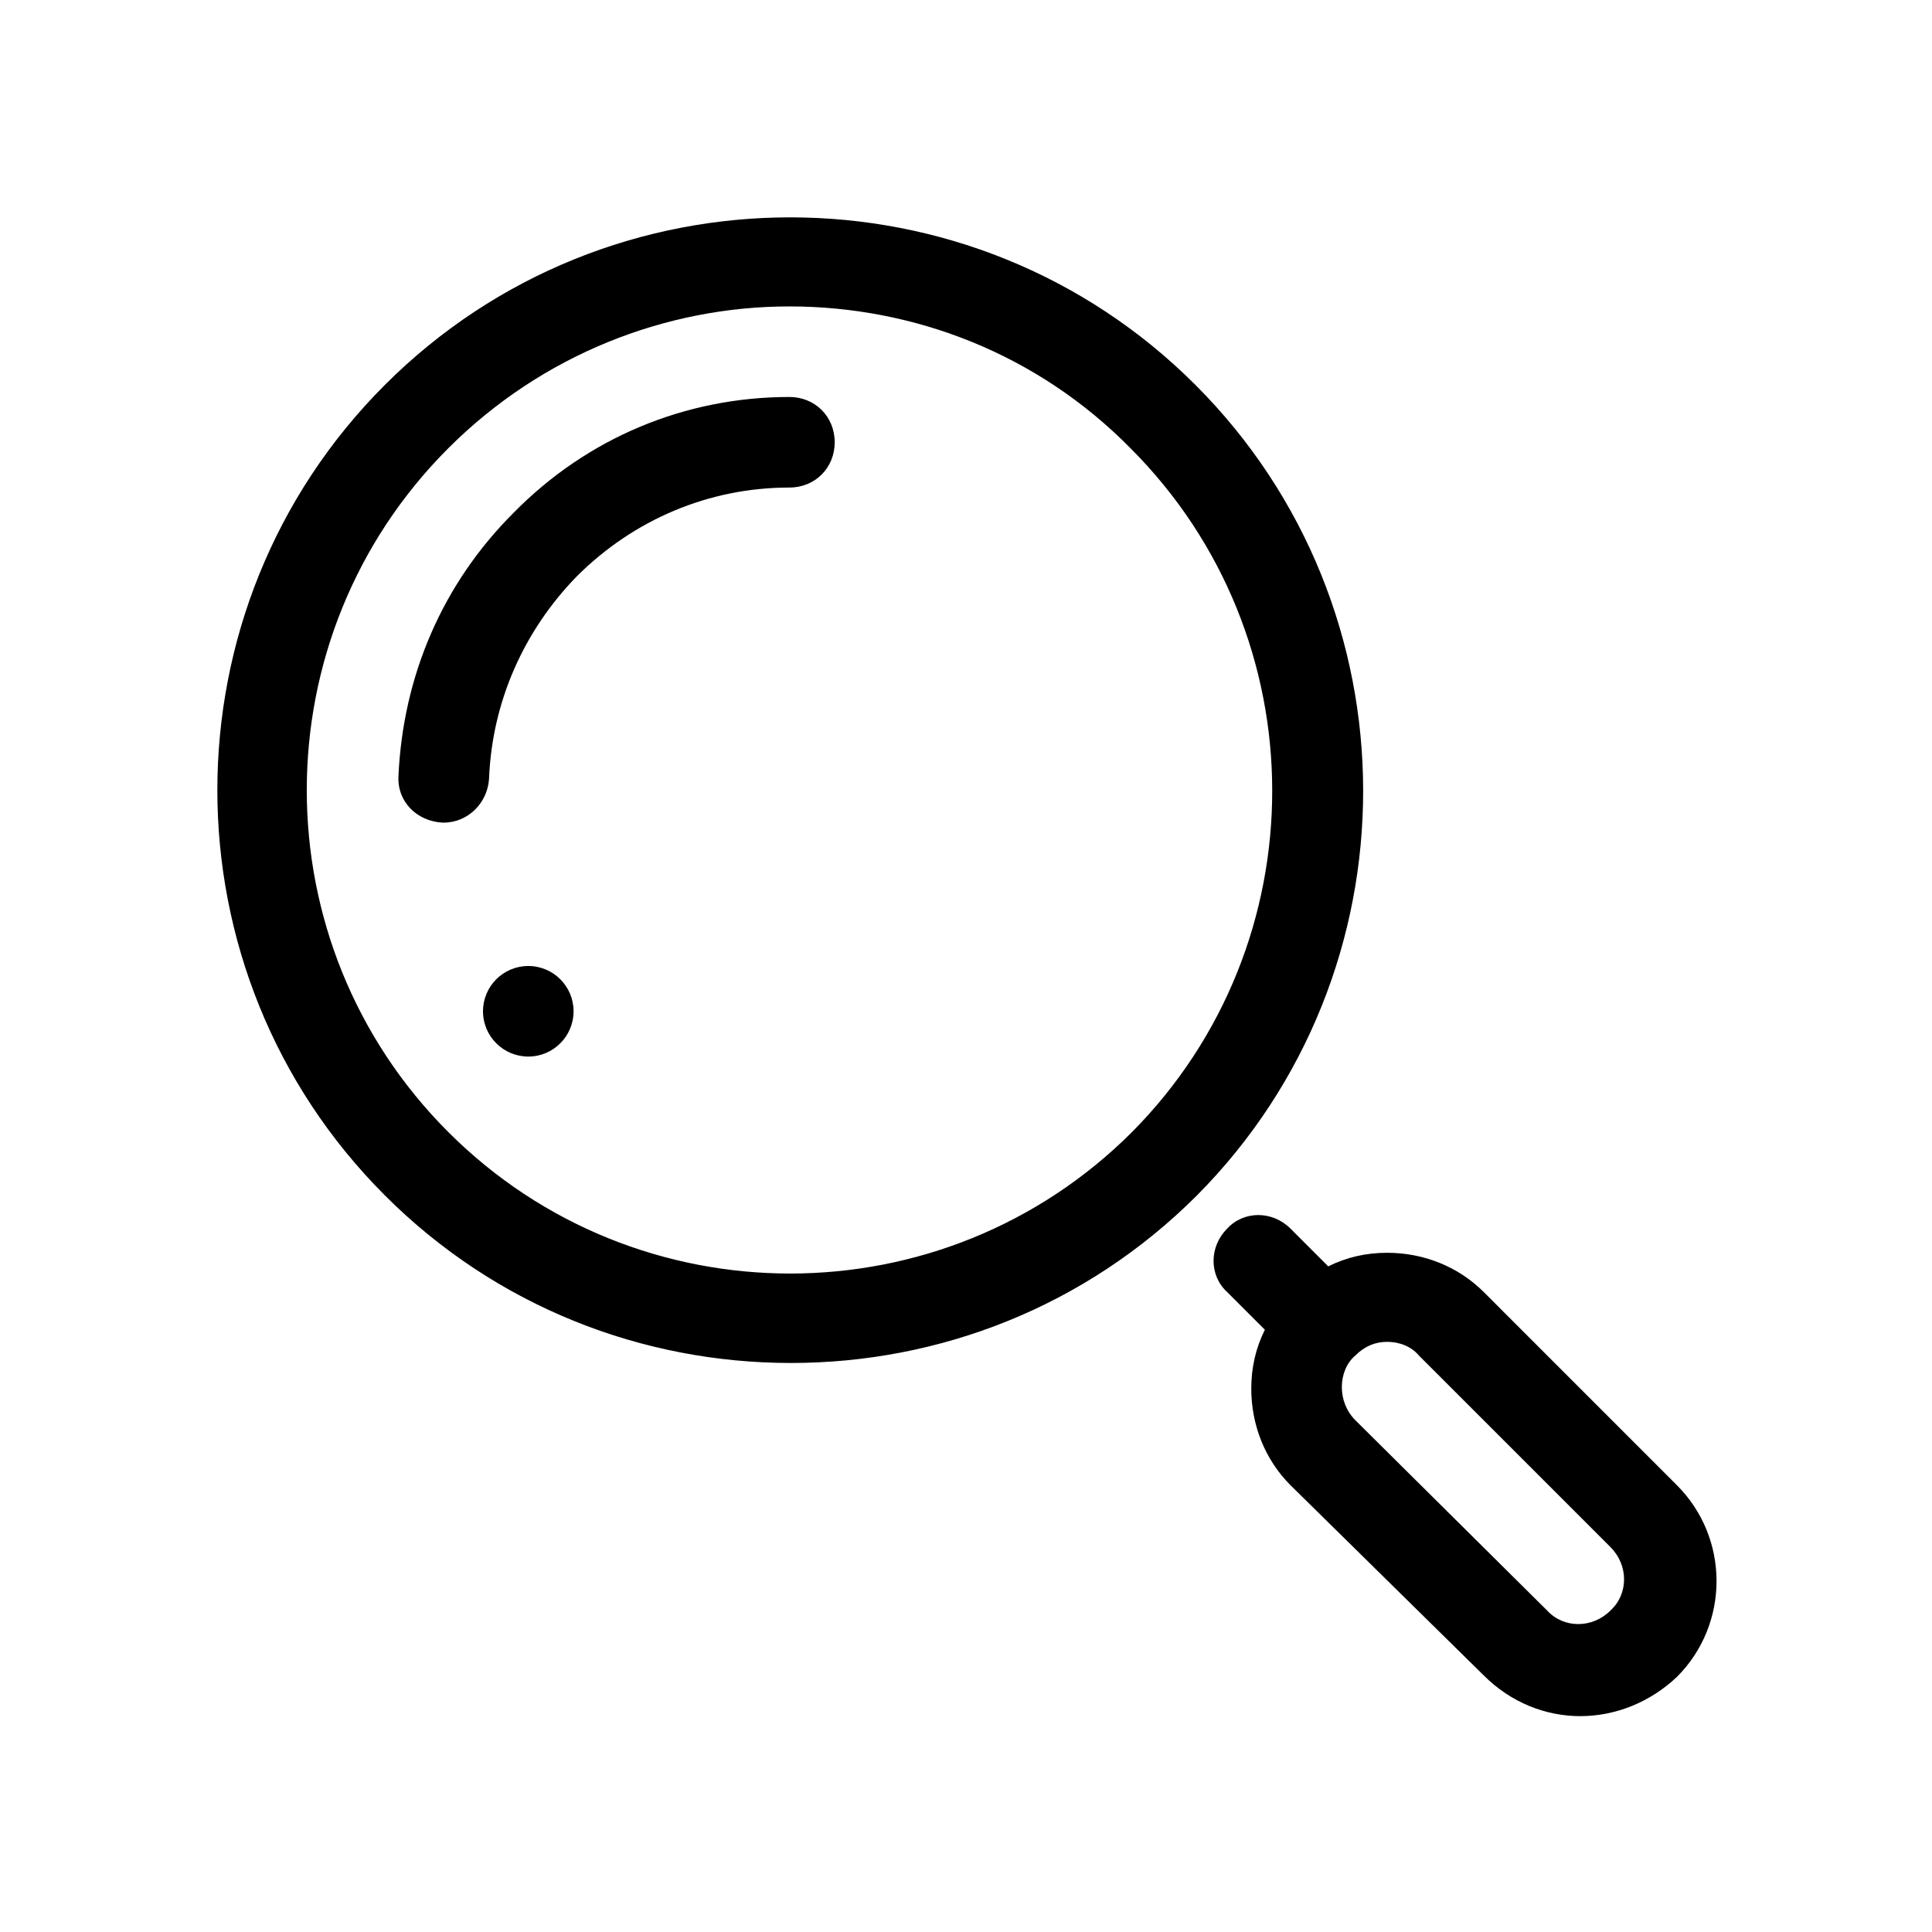
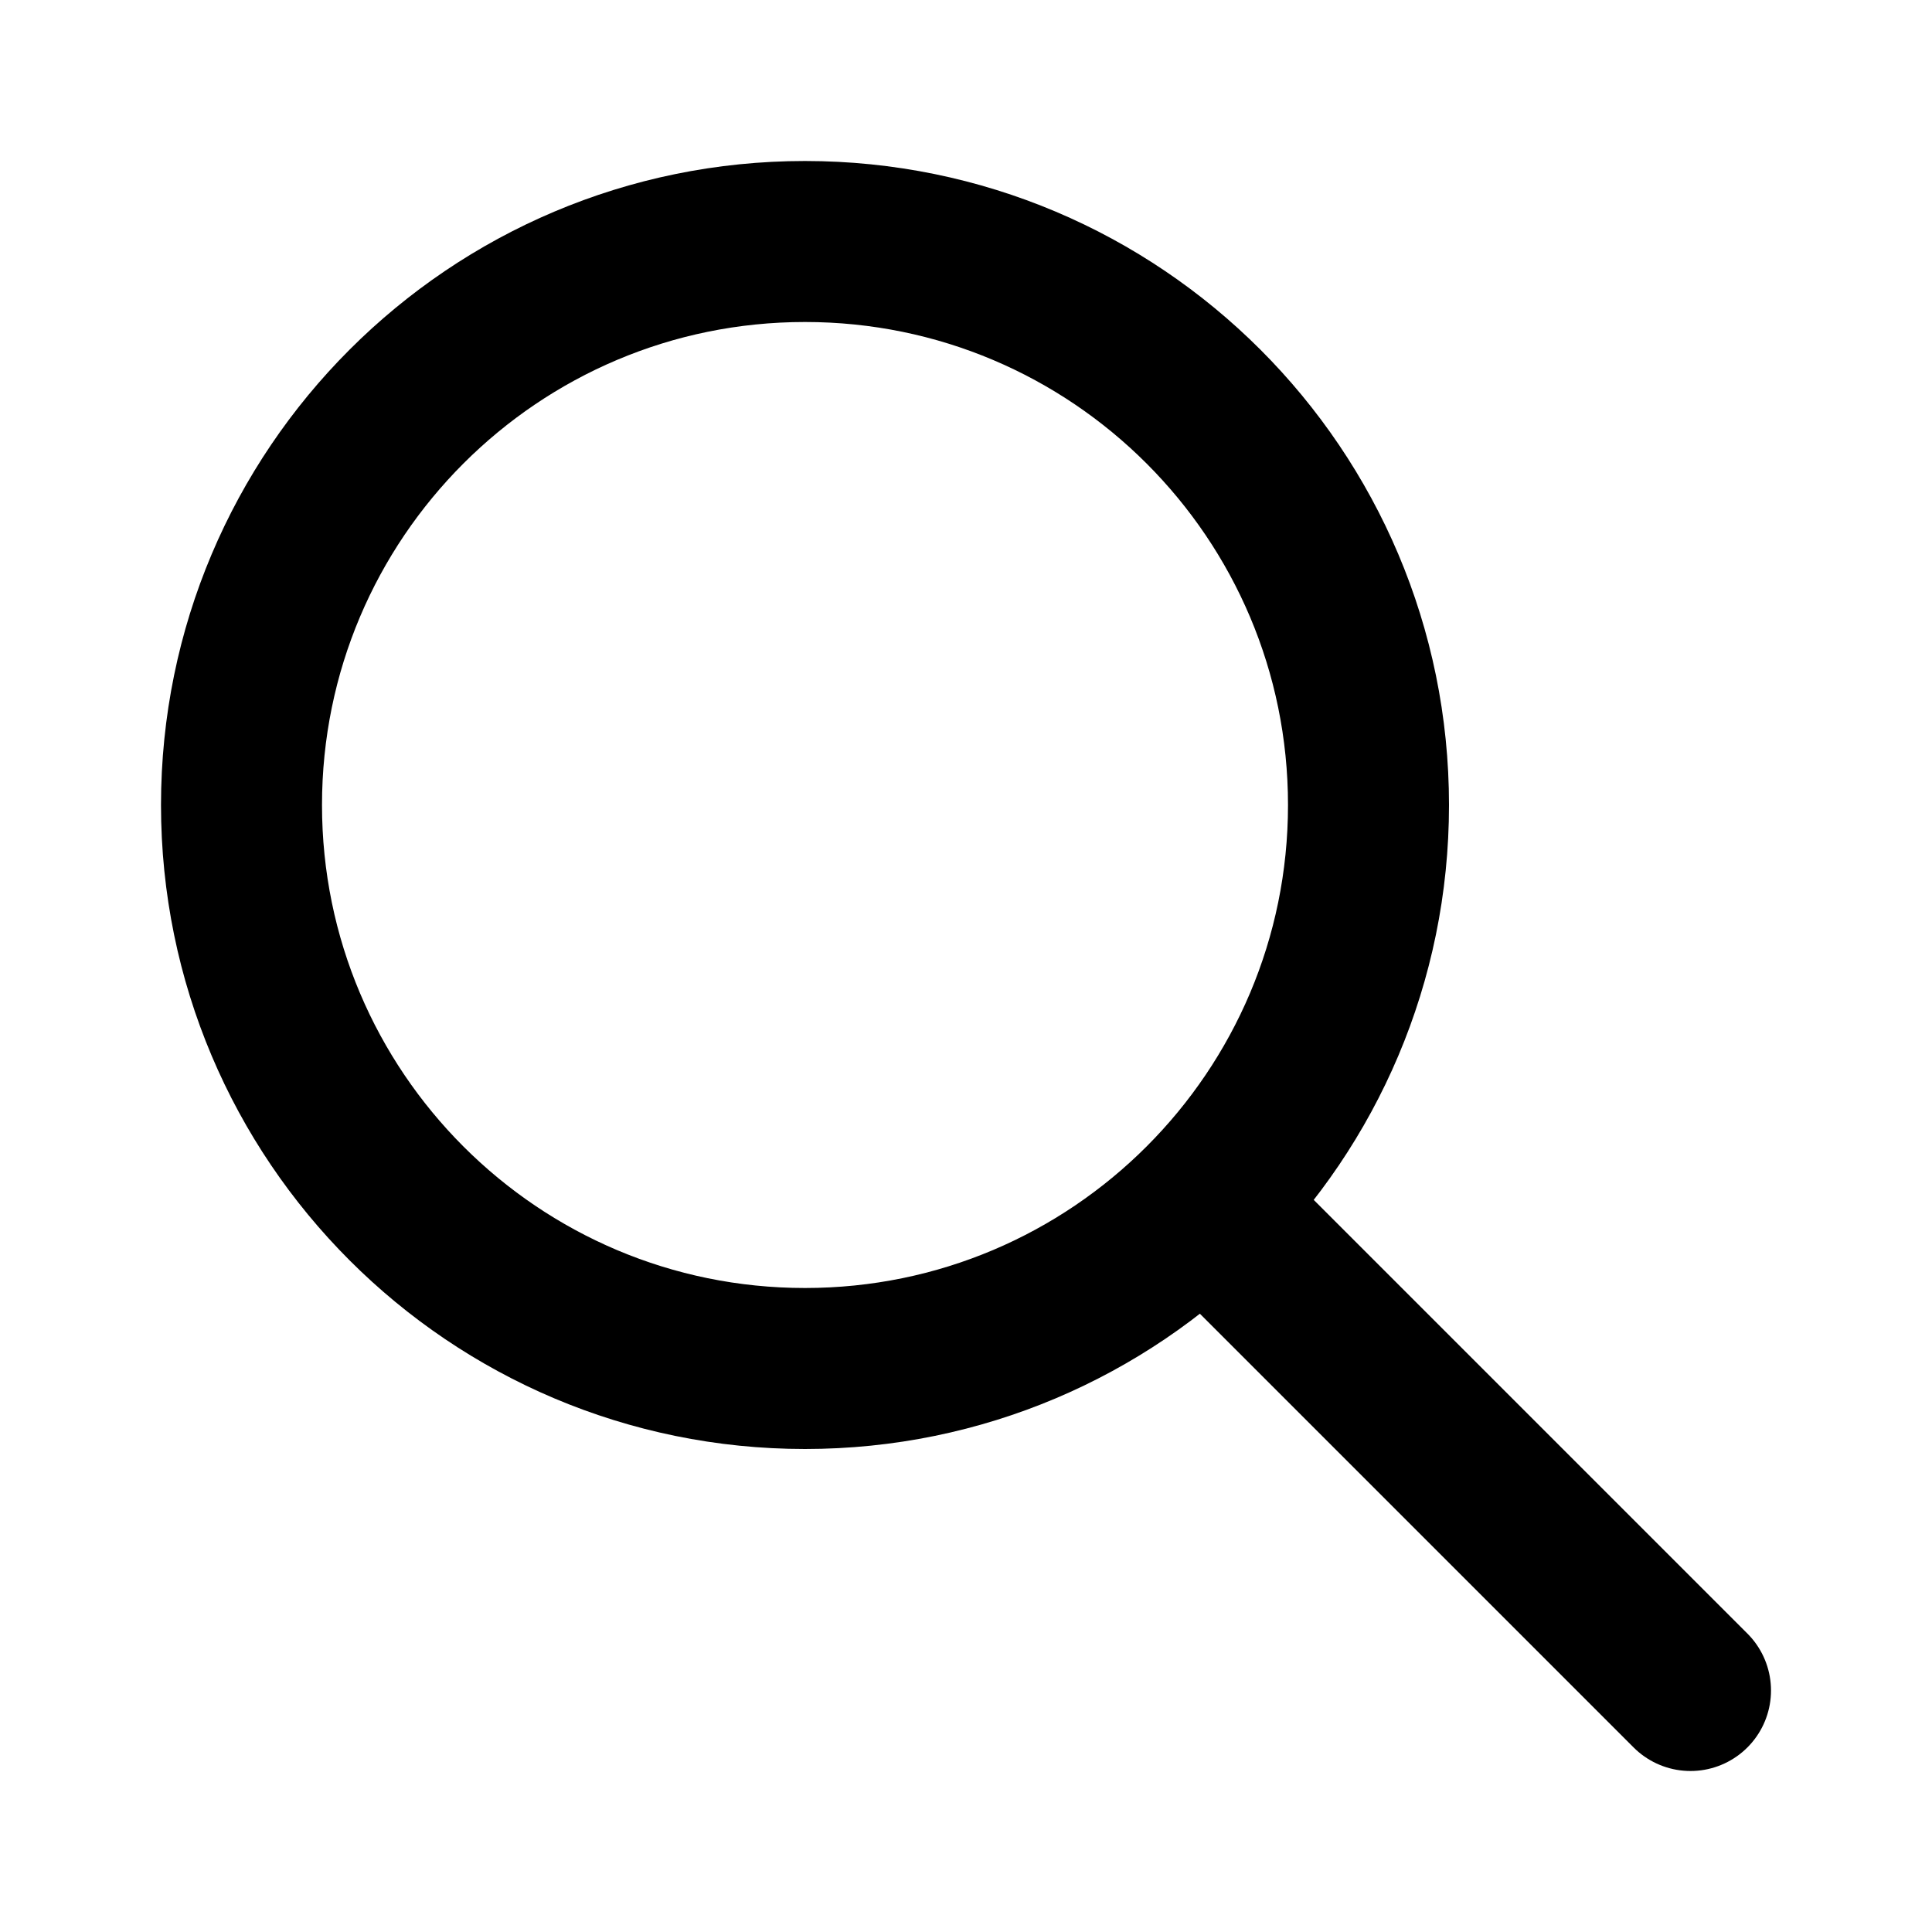
- <svg xmlns="http://www.w3.org/2000/svg" viewBox="0 0 128 128" width="32px" height="32px">
-   <path d="M 52.35 14.4 C 42.625 14.4 32.9 18.1 25.5 25.5 C 10.7 40.3 10.7 64.399 25.5 79.199 C 32.9 86.599 42.6 90.301 52.4 90.301 C 62.2 90.301 71.901 86.599 79.301 79.199 C 94.001 64.399 93.999 40.3 79.199 25.5 C 71.799 18.1 62.075 14.4 52.35 14.4 z M 52.301 20.301 C 60.501 20.301 68.7 23.399 74.9 29.699 C 87.4 42.199 87.4 62.5 75 75 C 62.5 87.5 42.199 87.5 29.699 75 C 17.199 62.5 17.199 42.199 29.699 29.699 C 35.899 23.499 44.101 20.301 52.301 20.301 z M 52.301 26.301 C 45.401 26.301 38.9 29 34 34 C 29.3 38.7 26.7 44.8 26.4 51.4 C 26.3 53.1 27.601 54.4 29.301 54.5 L 29.4 54.5 C 31 54.5 32.3 53.2 32.4 51.6 C 32.6 46.5 34.699 41.799 38.199 38.199 C 41.999 34.399 47.001 32.301 52.301 32.301 C 54.001 32.301 55.301 31.001 55.301 29.301 C 55.301 27.601 54.001 26.301 52.301 26.301 z M 35 64 A 3 3 0 0 0 32 67 A 3 3 0 0 0 35 70 A 3 3 0 0 0 38 67 A 3 3 0 0 0 35 64 z M 83.363 80.5 C 82.601 80.5 81.851 80.8 81.301 81.4 C 80.101 82.6 80.101 84.5 81.301 85.6 L 83.801 88.1 C 83.201 89.3 82.9 90.6 82.9 92 C 82.9 94.4 83.8 96.7 85.5 98.4 L 98.301 111 C 100.101 112.8 102.399 113.699 104.699 113.699 C 106.999 113.699 109.3 112.8 111.1 111.1 C 114.6 107.6 114.6 101.9 111.1 98.4 L 98.301 85.6 C 96.601 83.9 94.3 83 91.9 83 C 90.5 83 89.2 83.3 88 83.9 L 85.5 81.4 C 84.9 80.8 84.126 80.5 83.363 80.5 z M 91.9 88.9 C 92.7 88.9 93.5 89.201 94 89.801 L 106.699 102.5 C 107.899 103.7 107.899 105.599 106.699 106.699 C 105.499 107.899 103.6 107.899 102.5 106.699 L 89.801 94.1 C 89.201 93.5 88.9 92.7 88.9 91.9 C 88.9 91.1 89.201 90.301 89.801 89.801 C 90.401 89.201 91.1 88.9 91.9 88.9 z" />
+ <svg xmlns="http://www.w3.org/2000/svg" width="1em" height="1em" viewBox="0 0 24 24">
+   <path fill="none" stroke="currentColor" stroke-linecap="round" stroke-linejoin="round" stroke-width="2" d="M3 10a7 7 0 1 0 14 0a7 7 0 1 0-14 0m18 11l-6-6" />
</svg>
